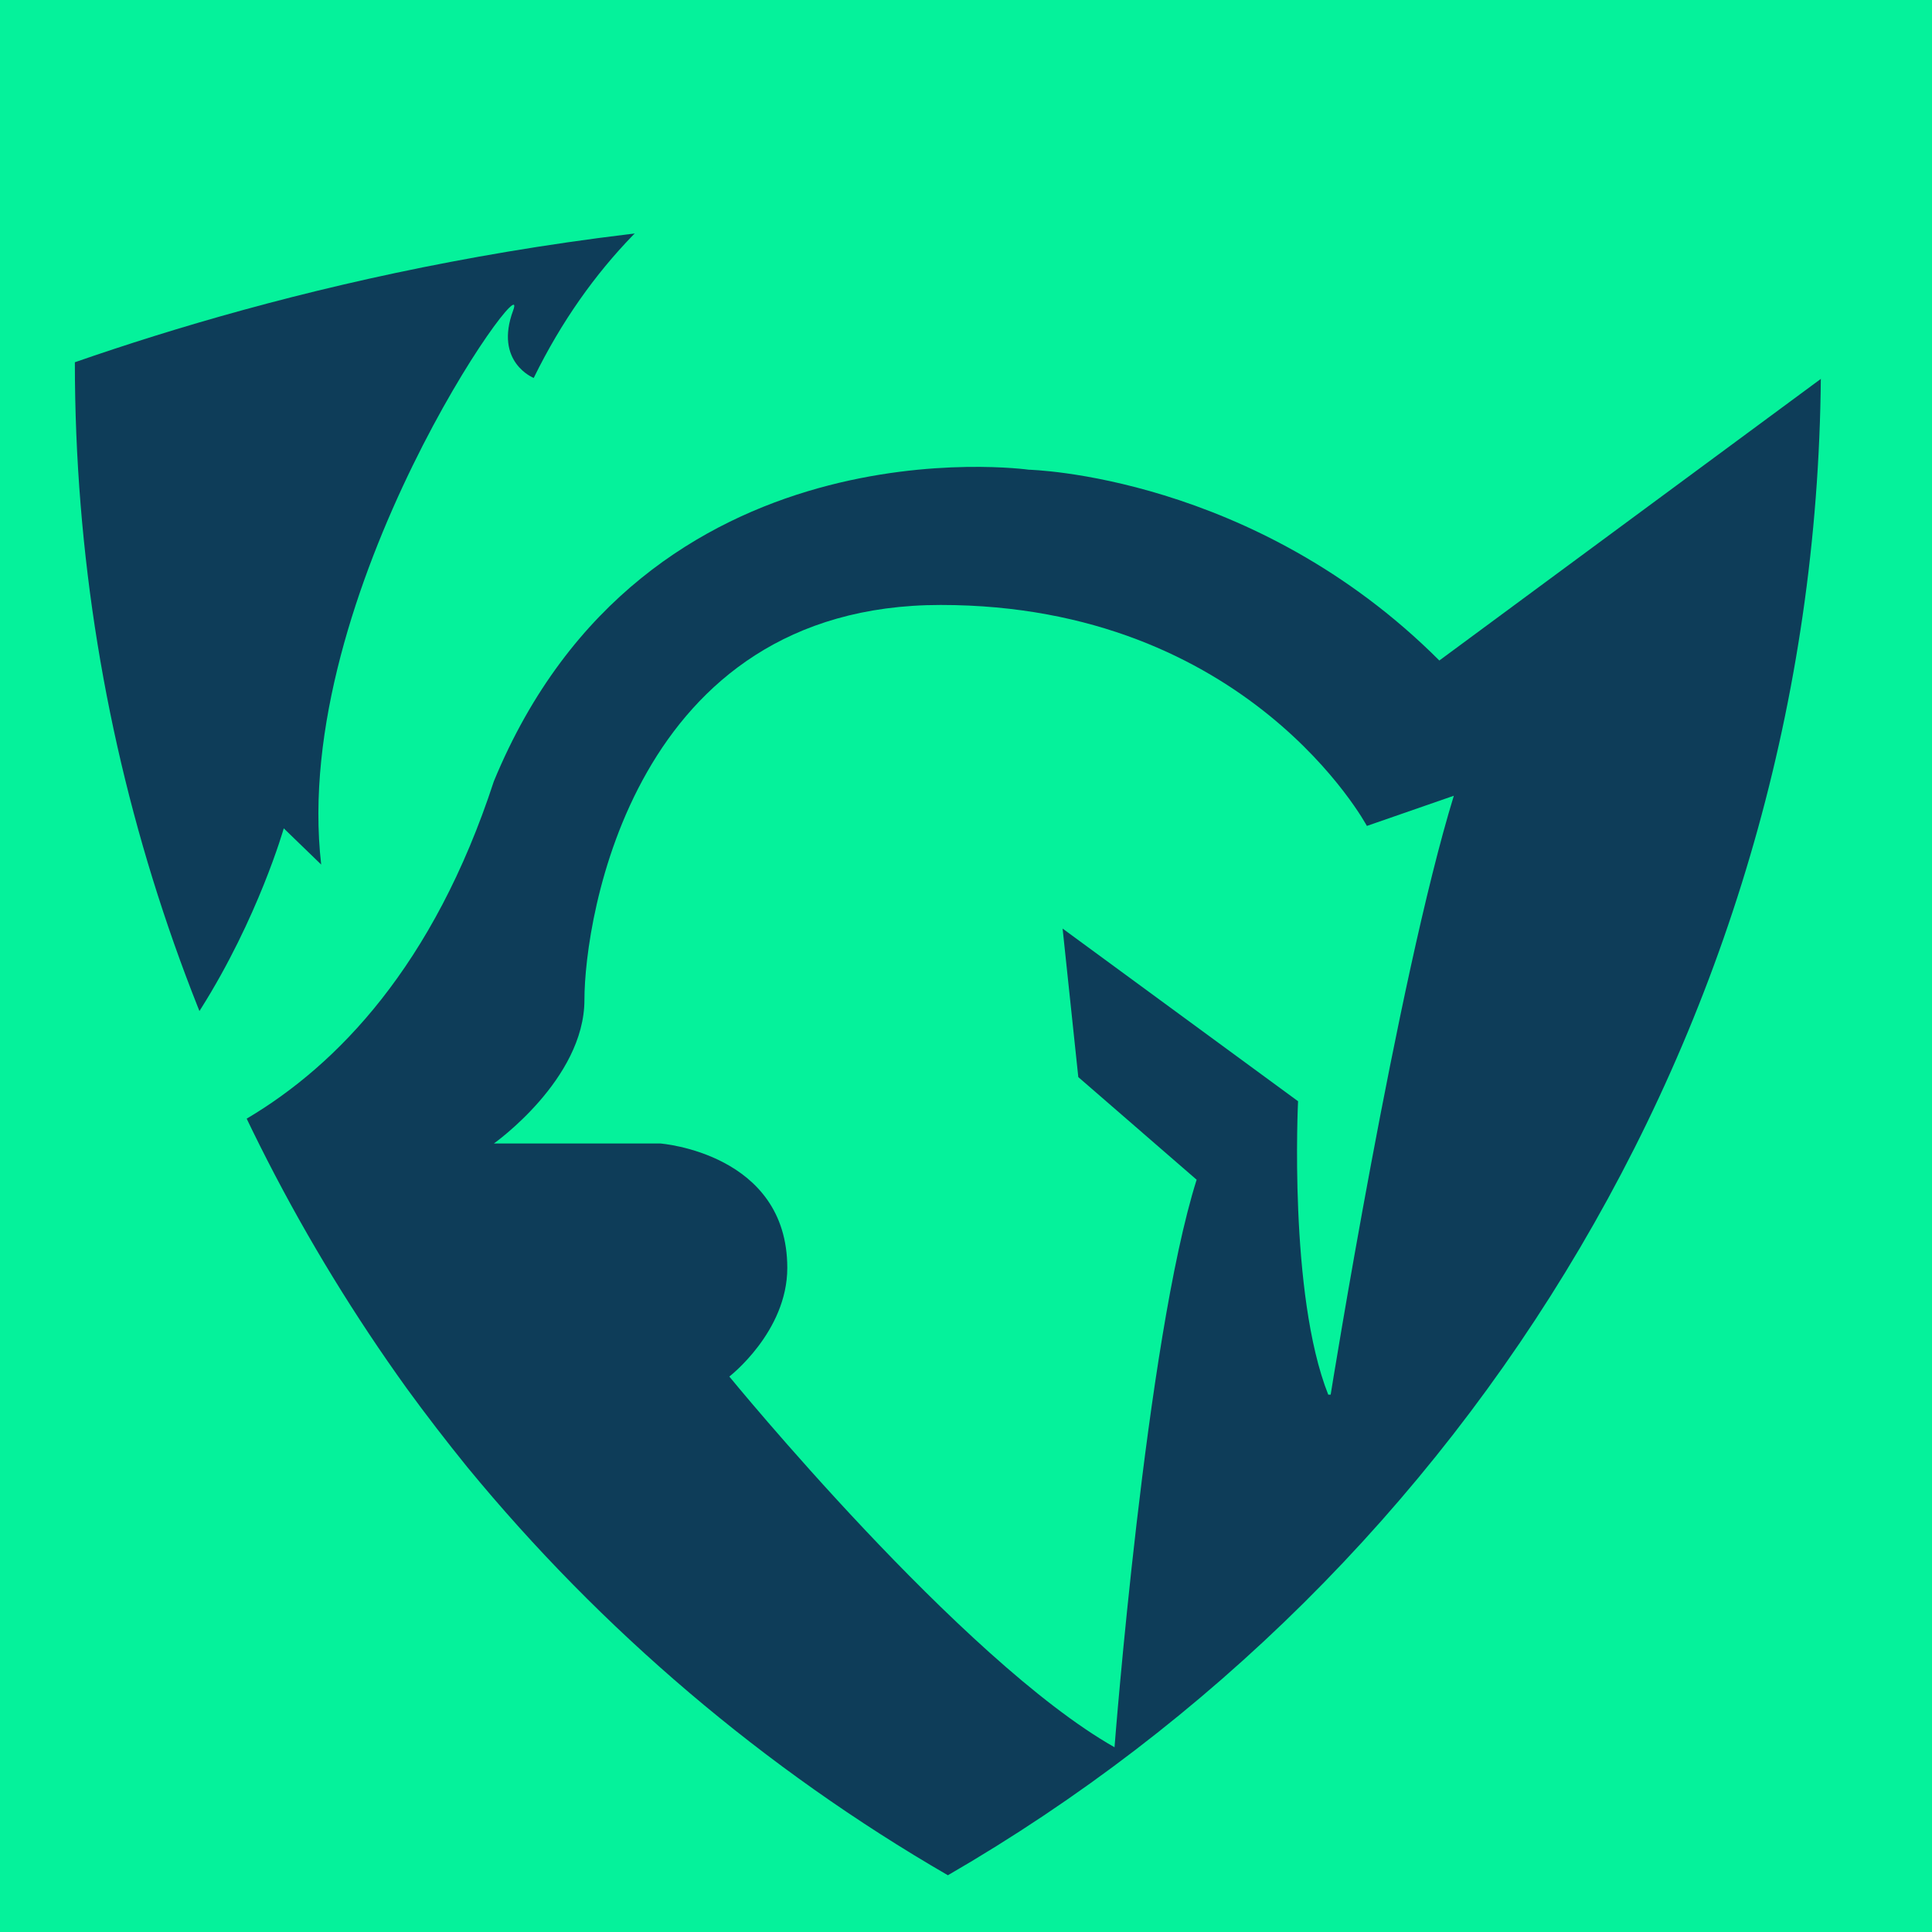
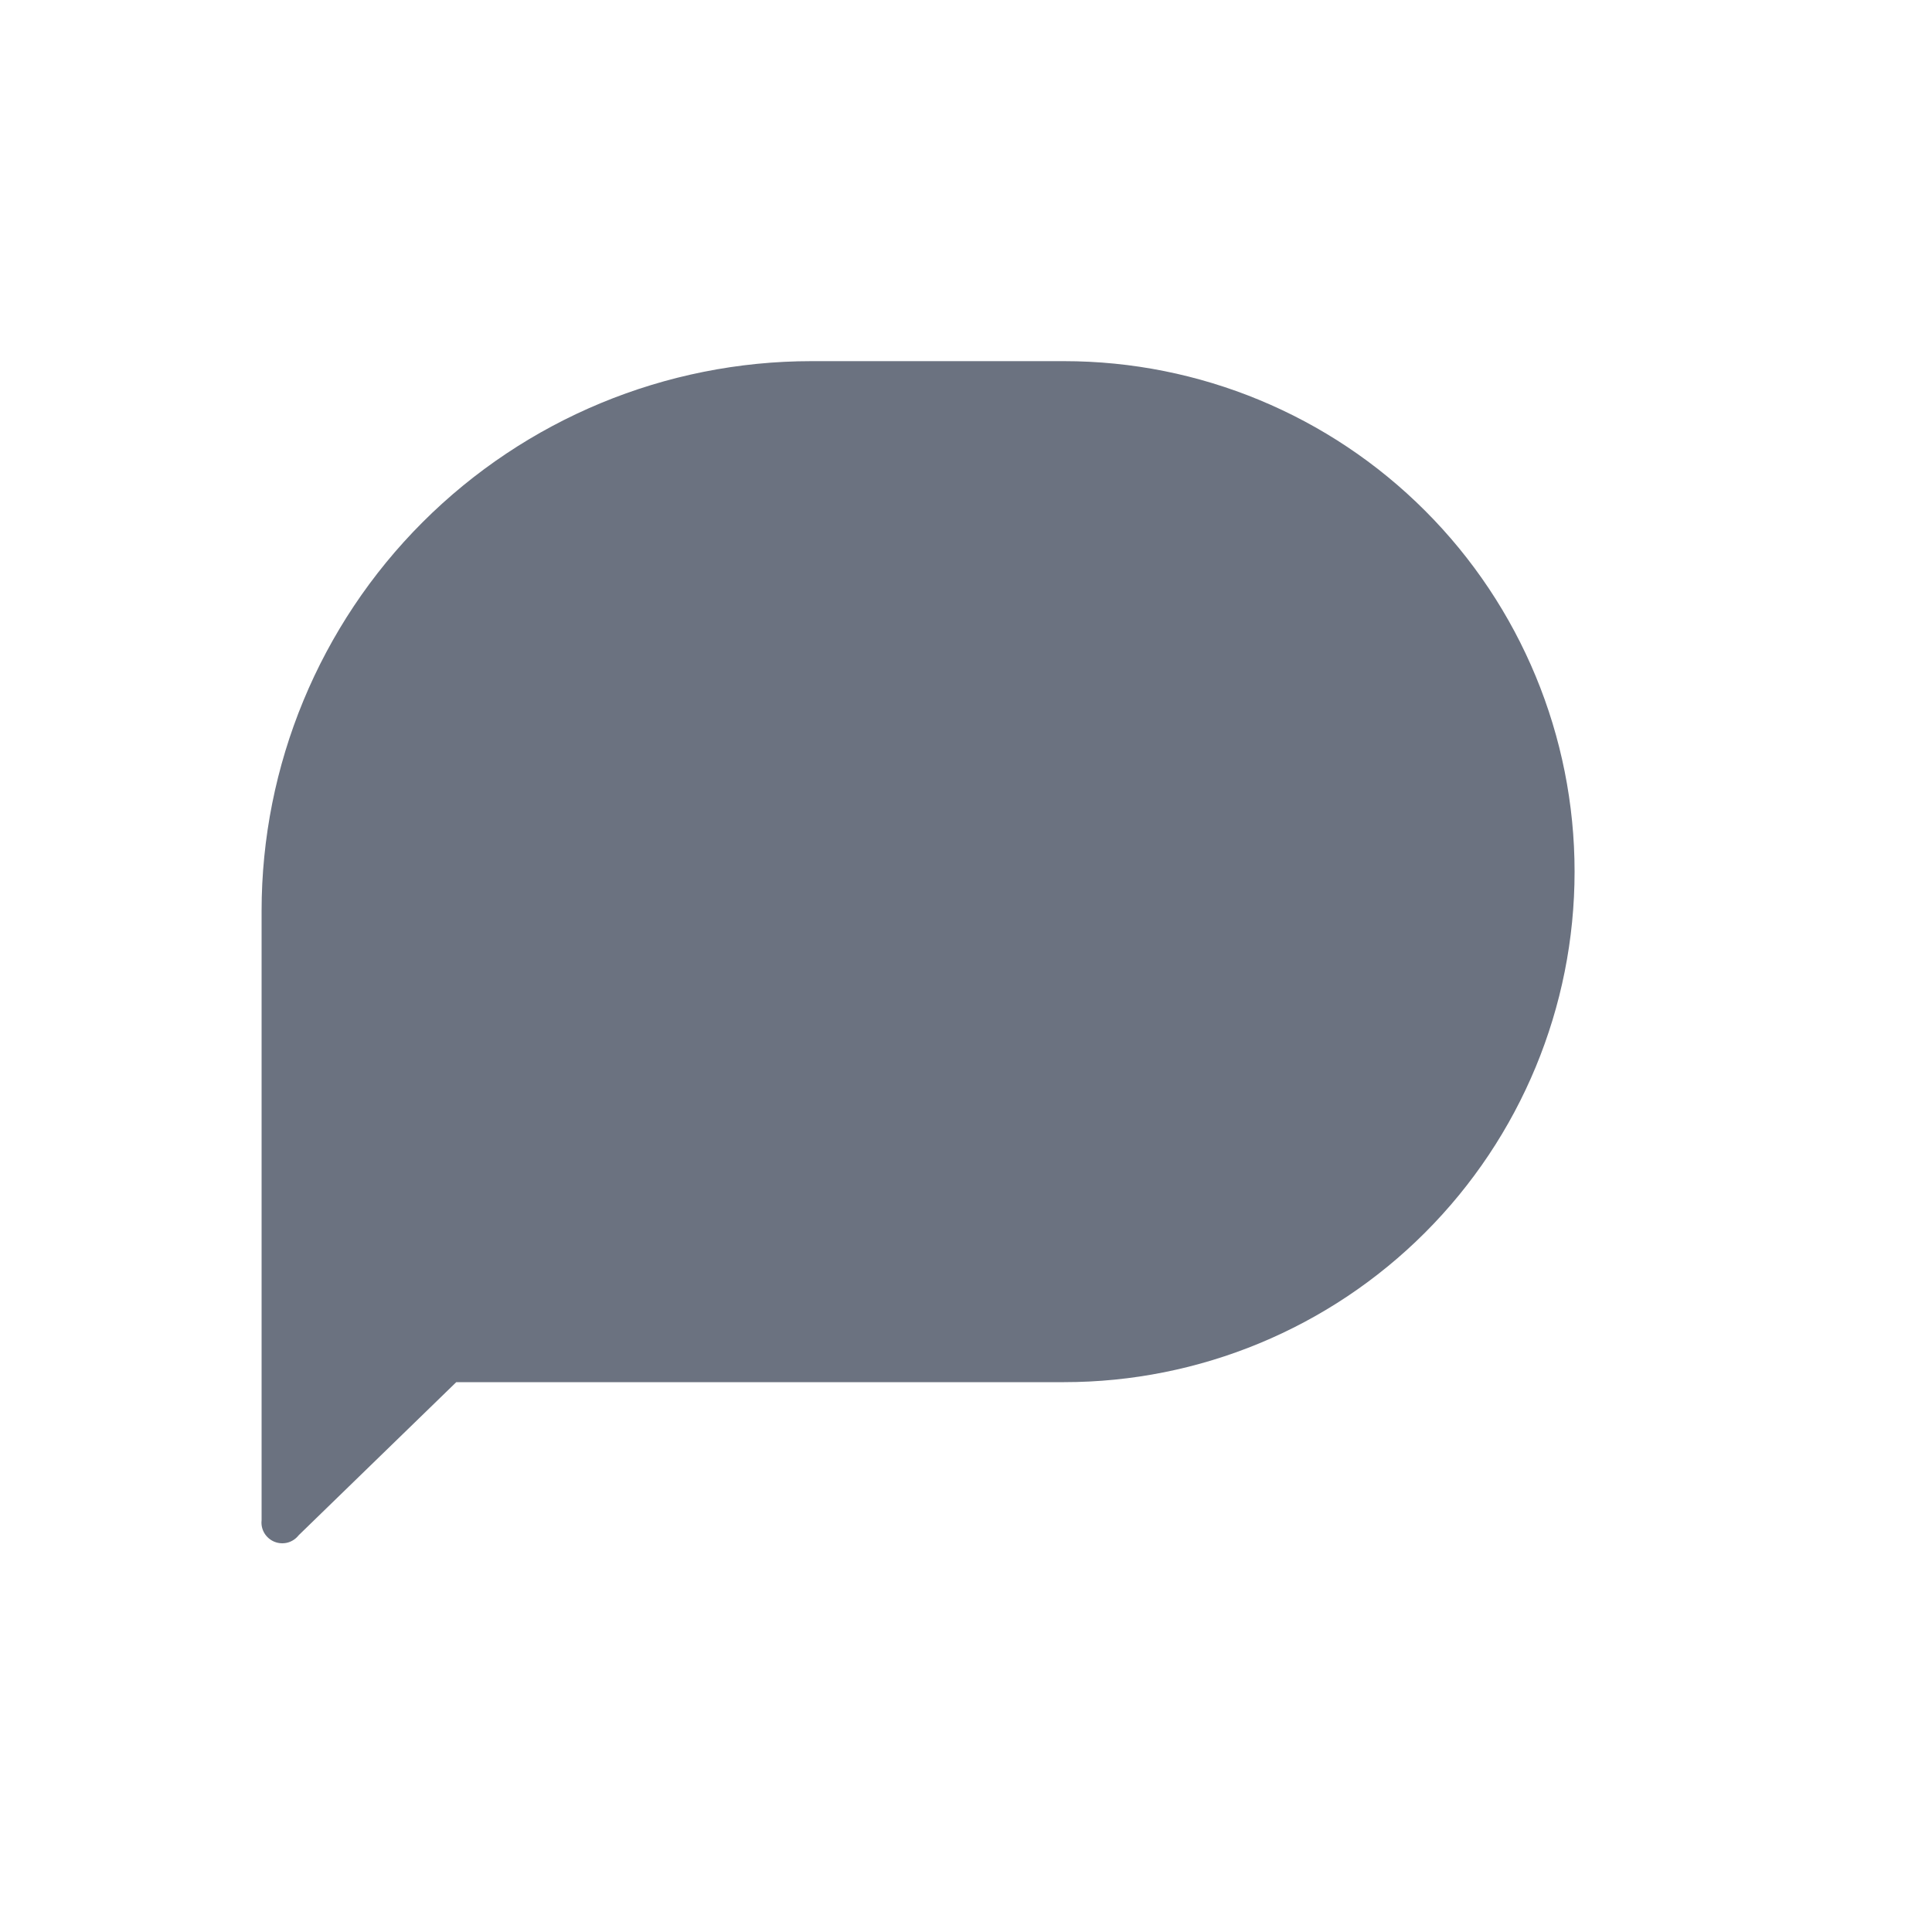
- <svg xmlns="http://www.w3.org/2000/svg" id="Logo" viewBox="0 0 16 16">
-   <defs>
-     <style>
-       .cls-1 {
-         fill: #0e3d59;
-       }
- 
-       .cls-2 {
-         fill: #05f29b;
-       }
-     </style>
-   </defs>
-   <rect class="cls-2" width="16" height="16" />
-   <g id="Bleu_vert" data-name="Bleu/vert">
-     <g>
-       <path class="cls-1" d="m15.08,3c0,5.35-2.91,10.03-7.23,12.53-1.52-.88-2.87-2.03-3.98-3.38-.17-.21-.34-.43-.5-.65C1.65,9.11.62,6.18.62,3c1.64-.57,4.2-1.24,7.38-1.22,1.74.01,3.28.23,4.58.51.32.07.63.15.92.22.59.16,1.12.32,1.58.48Z" />
-       <path class="cls-2" d="m11.02,11.55s.55-3.43,1.02-4.96l-.72.25s-.98-1.83-3.53-1.83-2.95,2.6-2.95,3.27c0,.66-.75,1.19-.75,1.19h1.38s1.05.08,1.05,1.03c0,.53-.48.9-.48.9,0,0,1.92,2.35,3.19,3.07,0,0,.26-3.37.68-4.7l-.98-.85-.13-1.23,1.95,1.43s-.08,1.6.25,2.43Z" />
-       <path class="cls-2" d="m15.53,2.47v.33l-.44.33-3.17,2.34c-1.54-1.54-3.4-1.58-3.4-1.58,0,0-3.18-.45-4.43,2.58-.5,1.53-1.3,2.35-2.04,2.79-.65.38-1.26.47-1.57.49v-.13c.5-.32.89-.8,1.18-1.26.48-.76.69-1.5.69-1.5l.31.3c-.26-2.25,1.75-5.03,1.59-4.59-.16.43.17.56.17.56.23-.47.51-.86.82-1.18,1.4-1.44,3.37-1.47,3.37-1.47,0,0-.22.23-.29.52,2.2-1.23,6.25.55,5.77.58-.48.03-.8.6-.8.6,1.17-.25,1.92.09,2.26.31Z" />
-     </g>
-   </g>
+ <svg xmlns="http://www.w3.org/2000/svg" width="30" height="30" viewBox="0 0 30 30">
+   <path d="M4.062 14.146C4.062 11.882 4.961 9.71 6.562 8.109C8.164 6.508 10.335 5.608 12.6 5.608H16.523C18.625 5.608 20.642 6.443 22.128 7.93C23.615 9.416 24.45 11.432 24.45 13.535C24.45 15.637 23.615 17.653 22.128 19.14C20.642 20.627 18.625 21.462 16.523 21.462H7.085L4.638 23.839C4.595 23.894 4.536 23.934 4.468 23.953C4.4 23.971 4.328 23.967 4.263 23.941C4.198 23.915 4.143 23.868 4.106 23.808C4.07 23.748 4.054 23.678 4.062 23.608V14.146Z" style="fill:rgb(107, 114, 128)" />
</svg>
